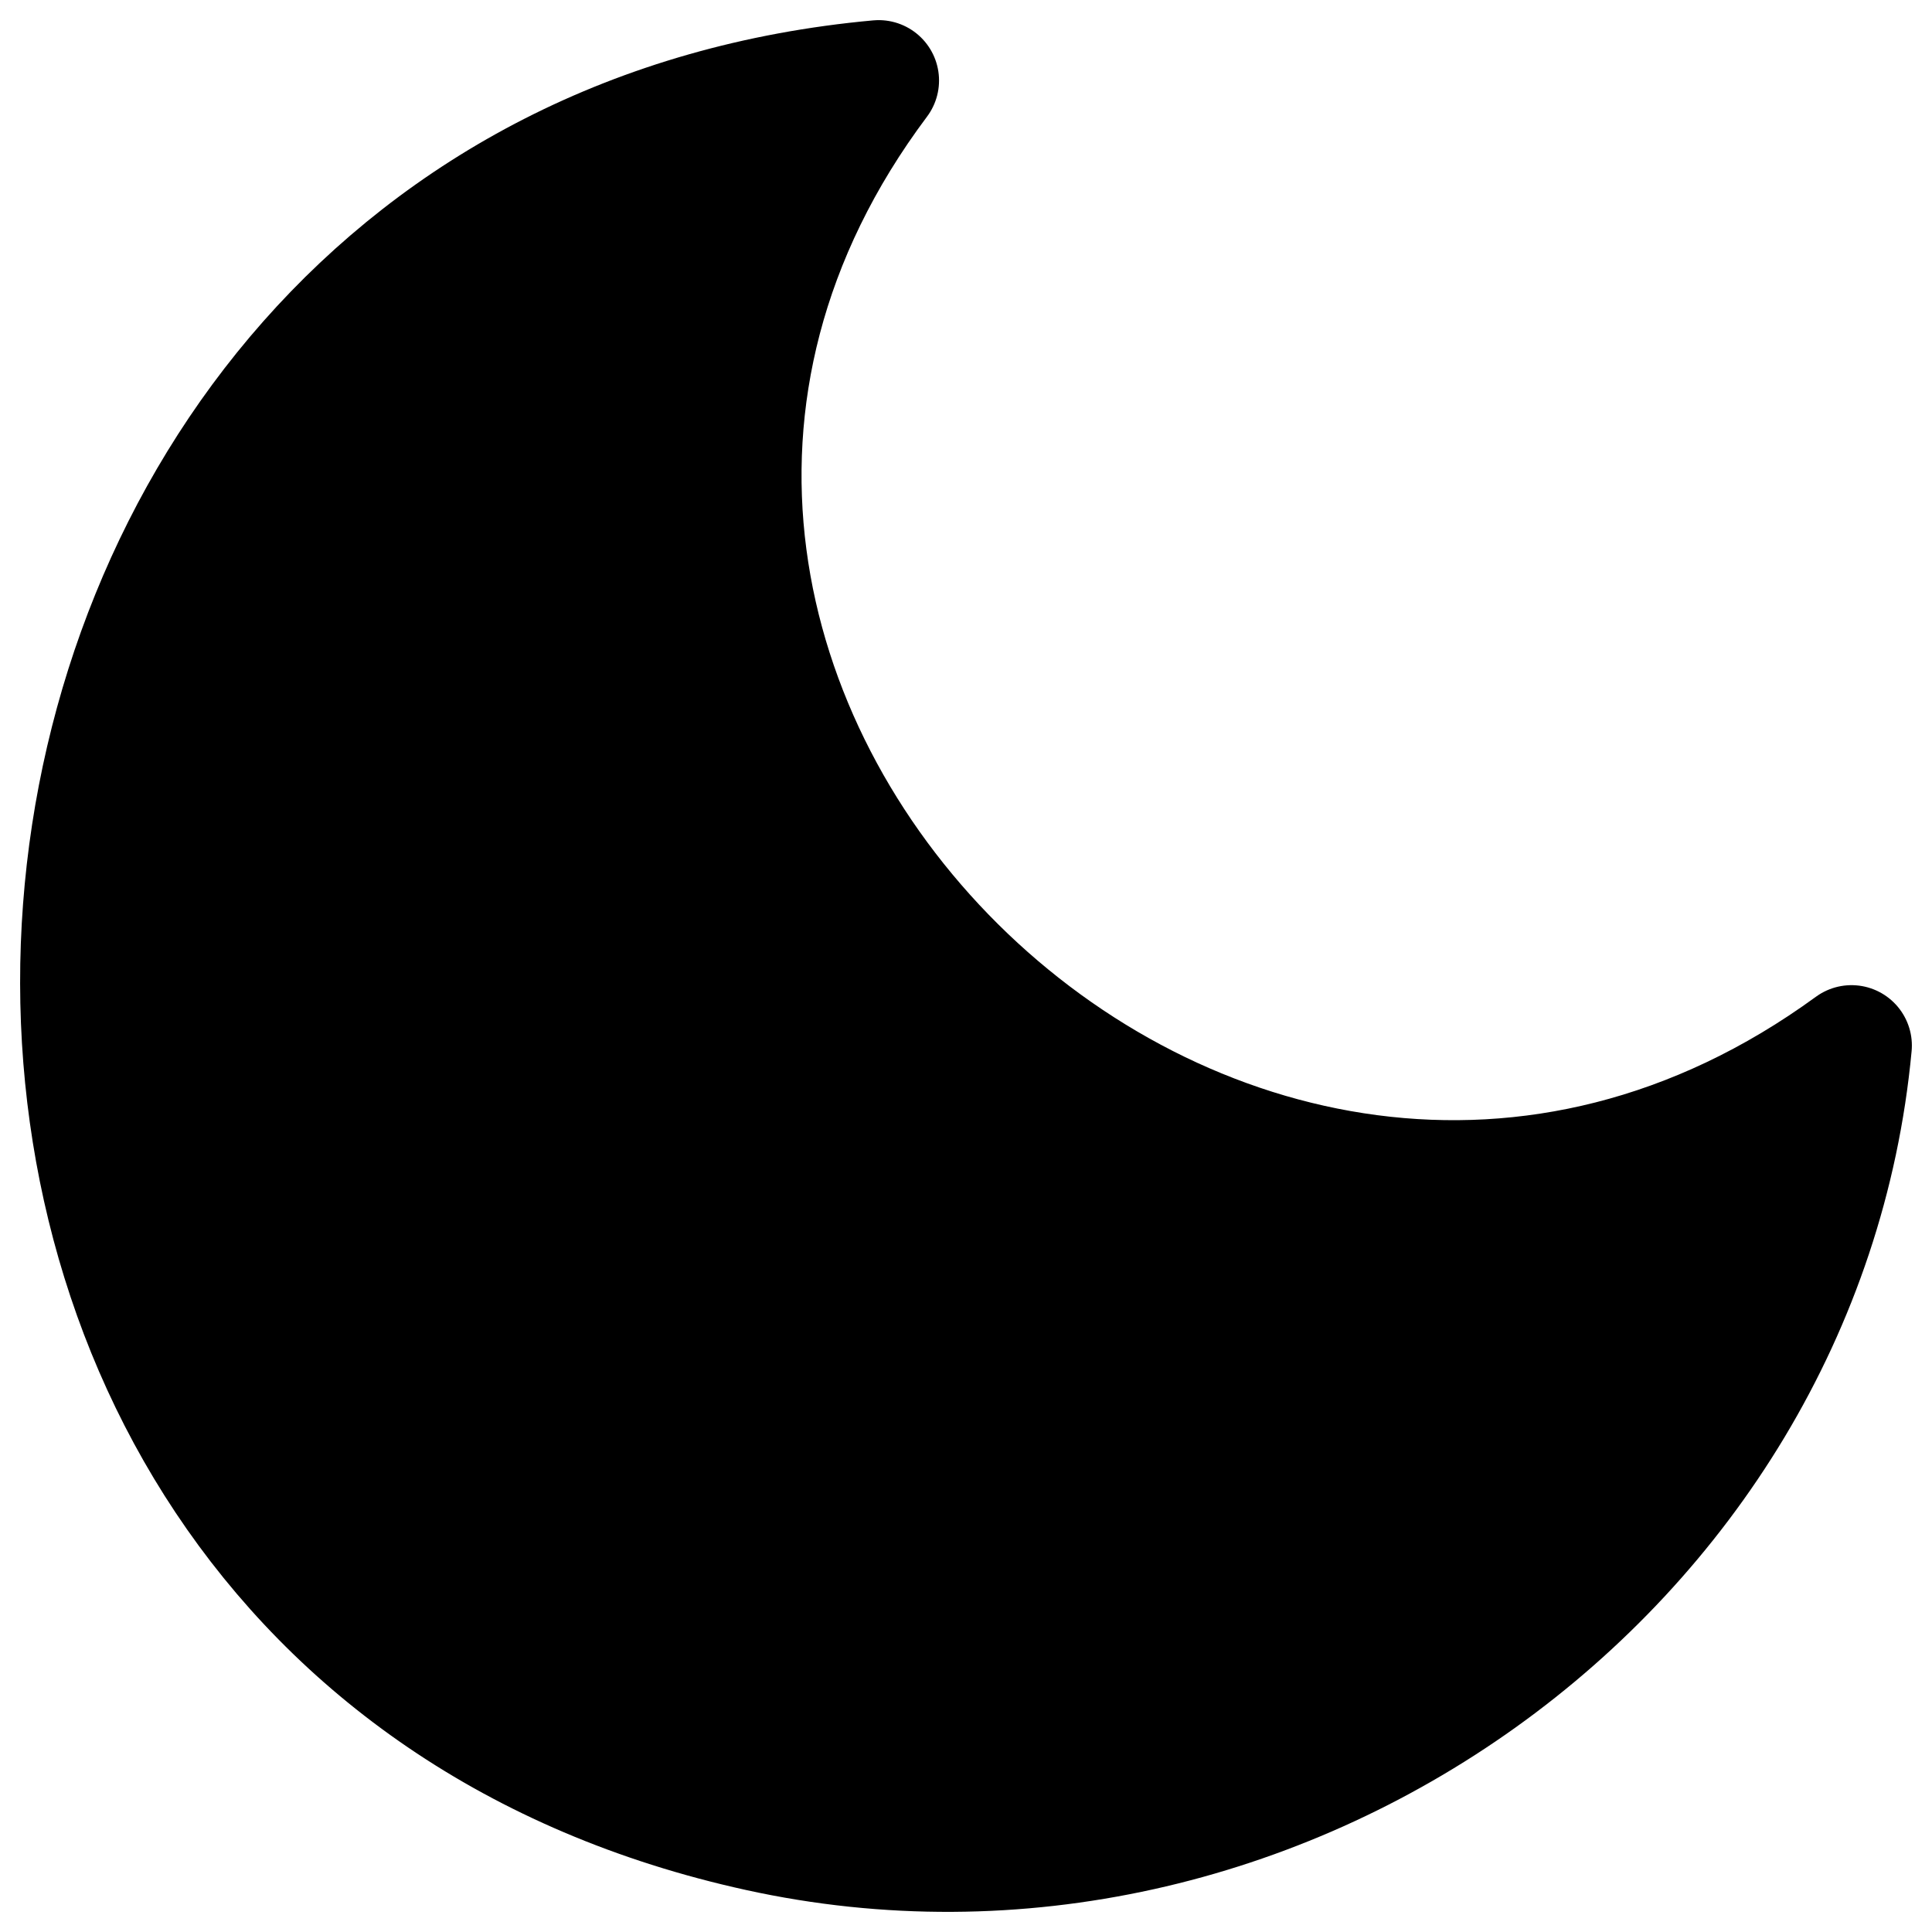
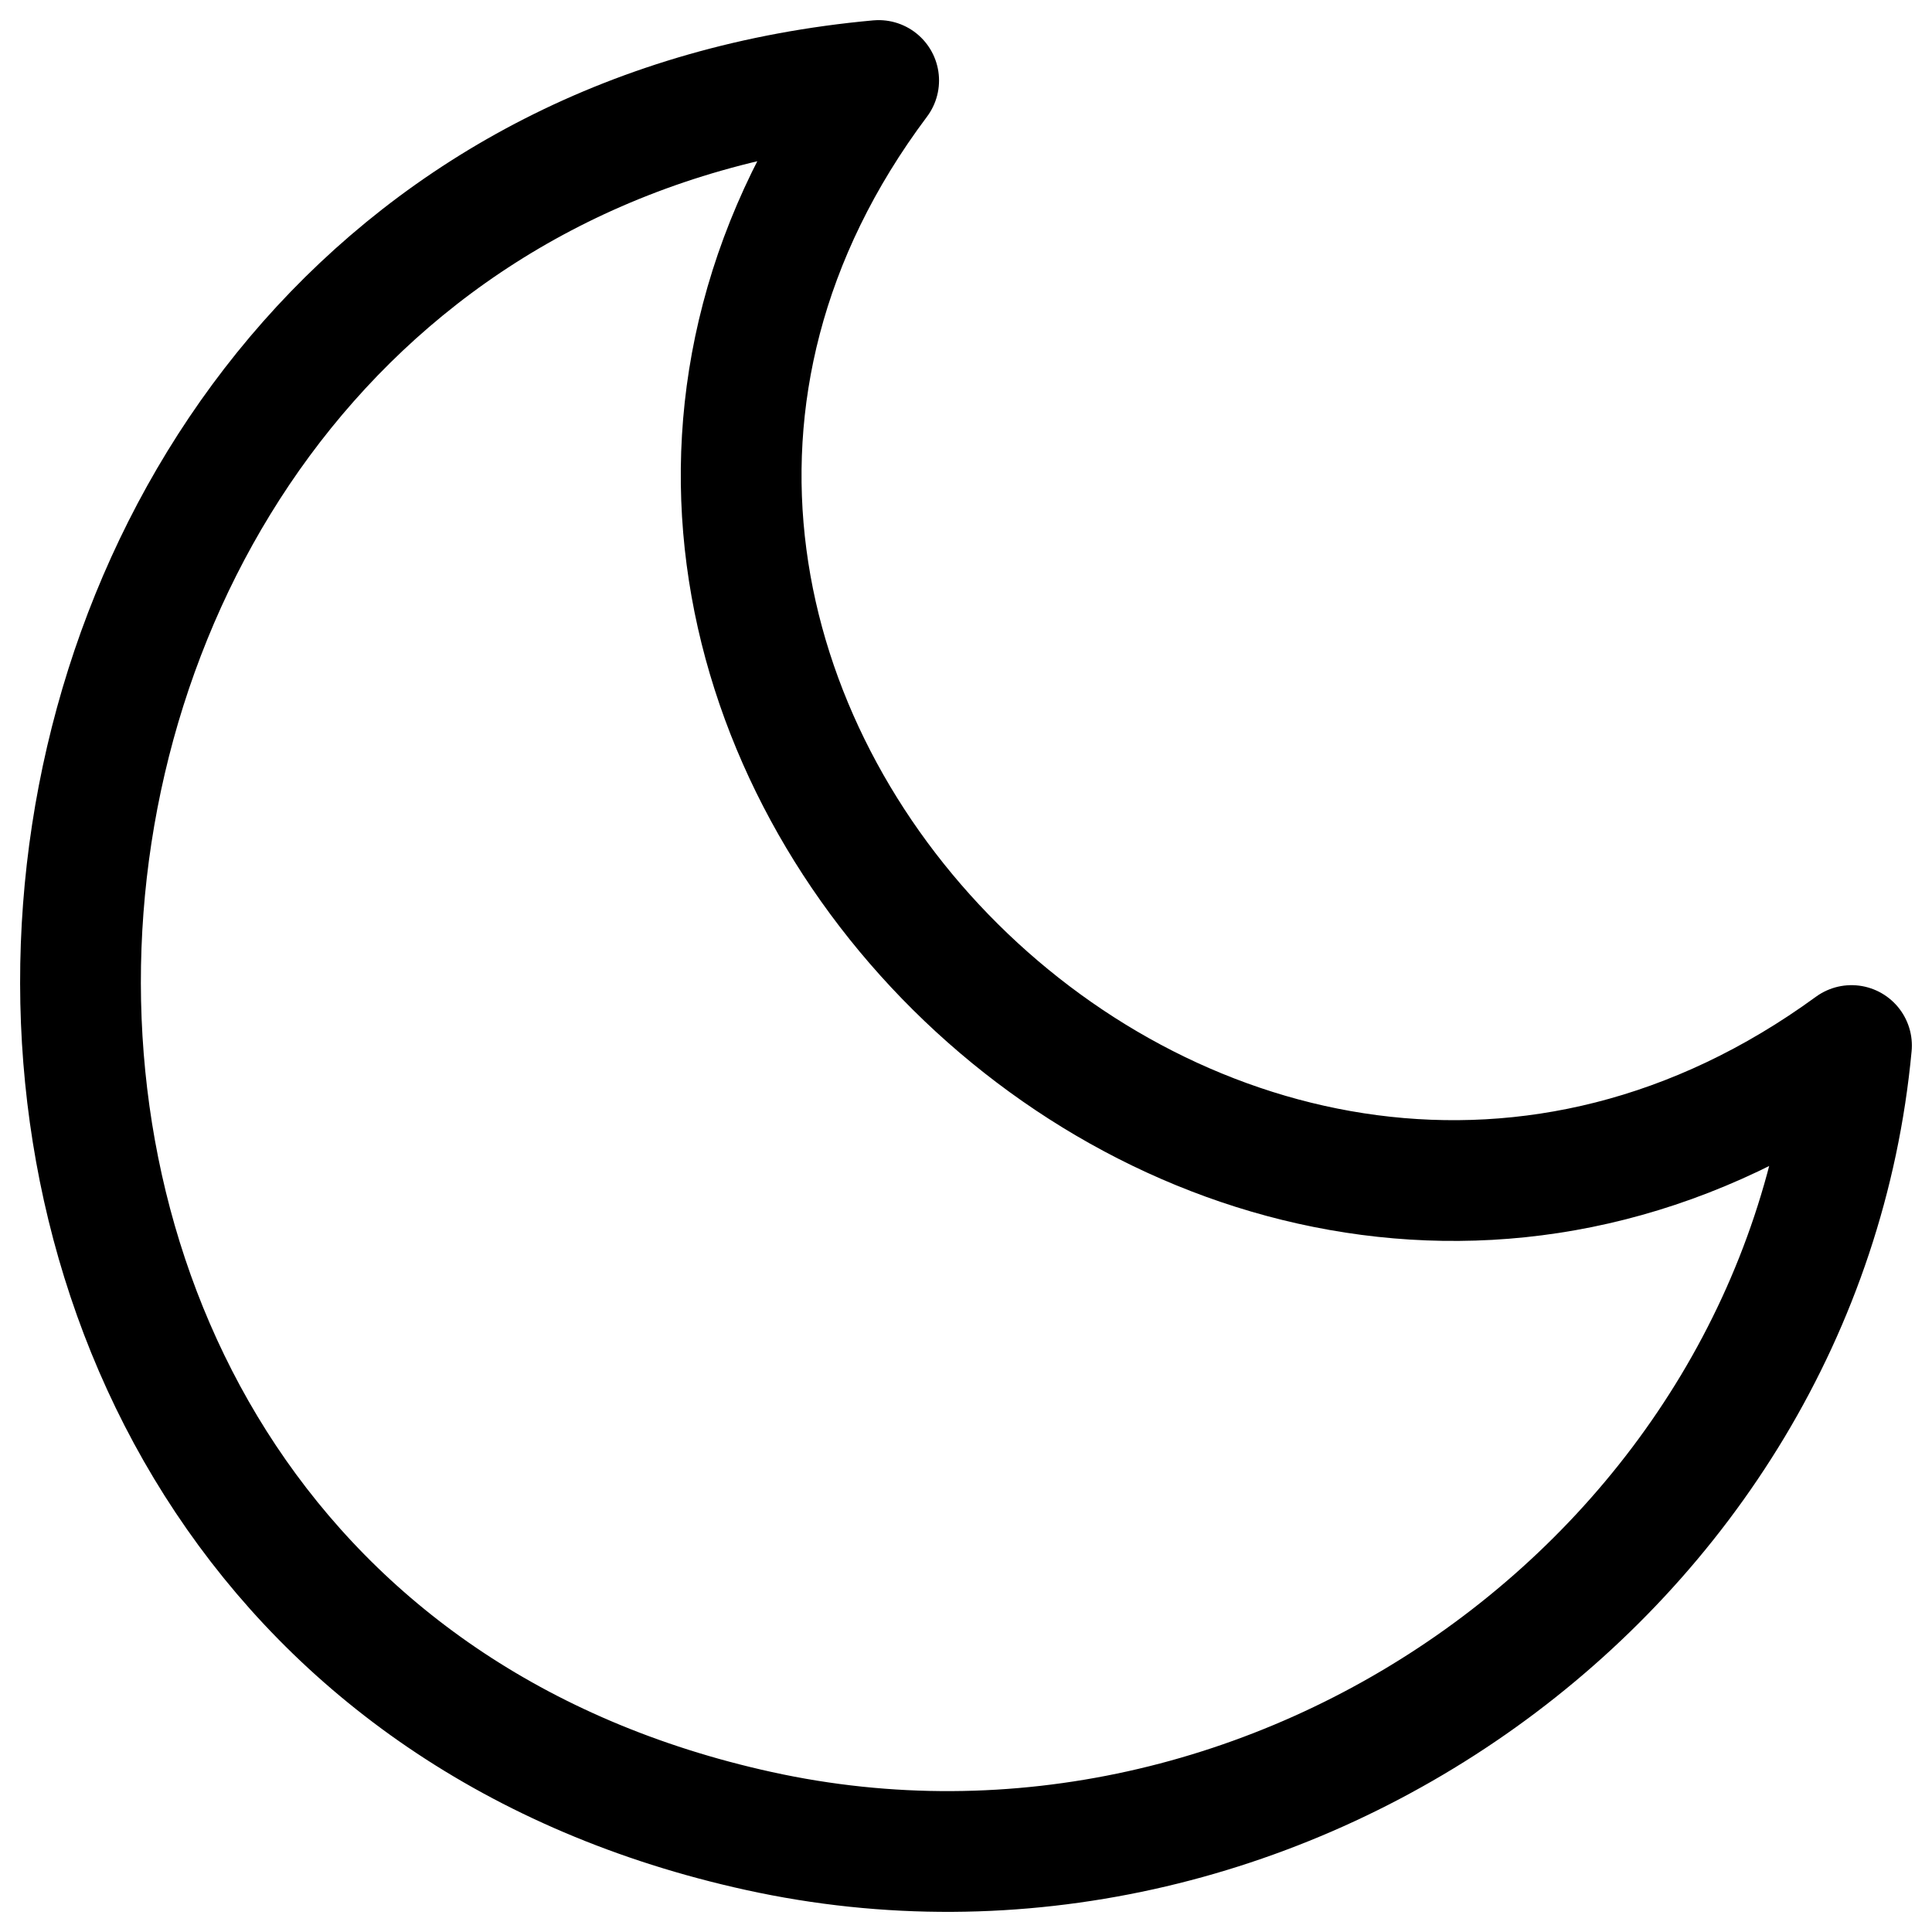
- <svg xmlns="http://www.w3.org/2000/svg" width="24" height="24" viewBox="0 0 24 24">
+ <svg xmlns="http://www.w3.org/2000/svg" width="24" height="24" viewBox="0 0 24 24" fill="none">
  <path d="M23 12.988C22.389 19.523 15.851 24.159 9.425 22.745C-2.761 20.067 -1.261 2.111 10.915 1C5.148 8.695 15.2 18.676 23 12.988Z" stroke="currentColor" stroke-width="1.5" stroke-linecap="round" stroke-linejoin="round" />
</svg>
